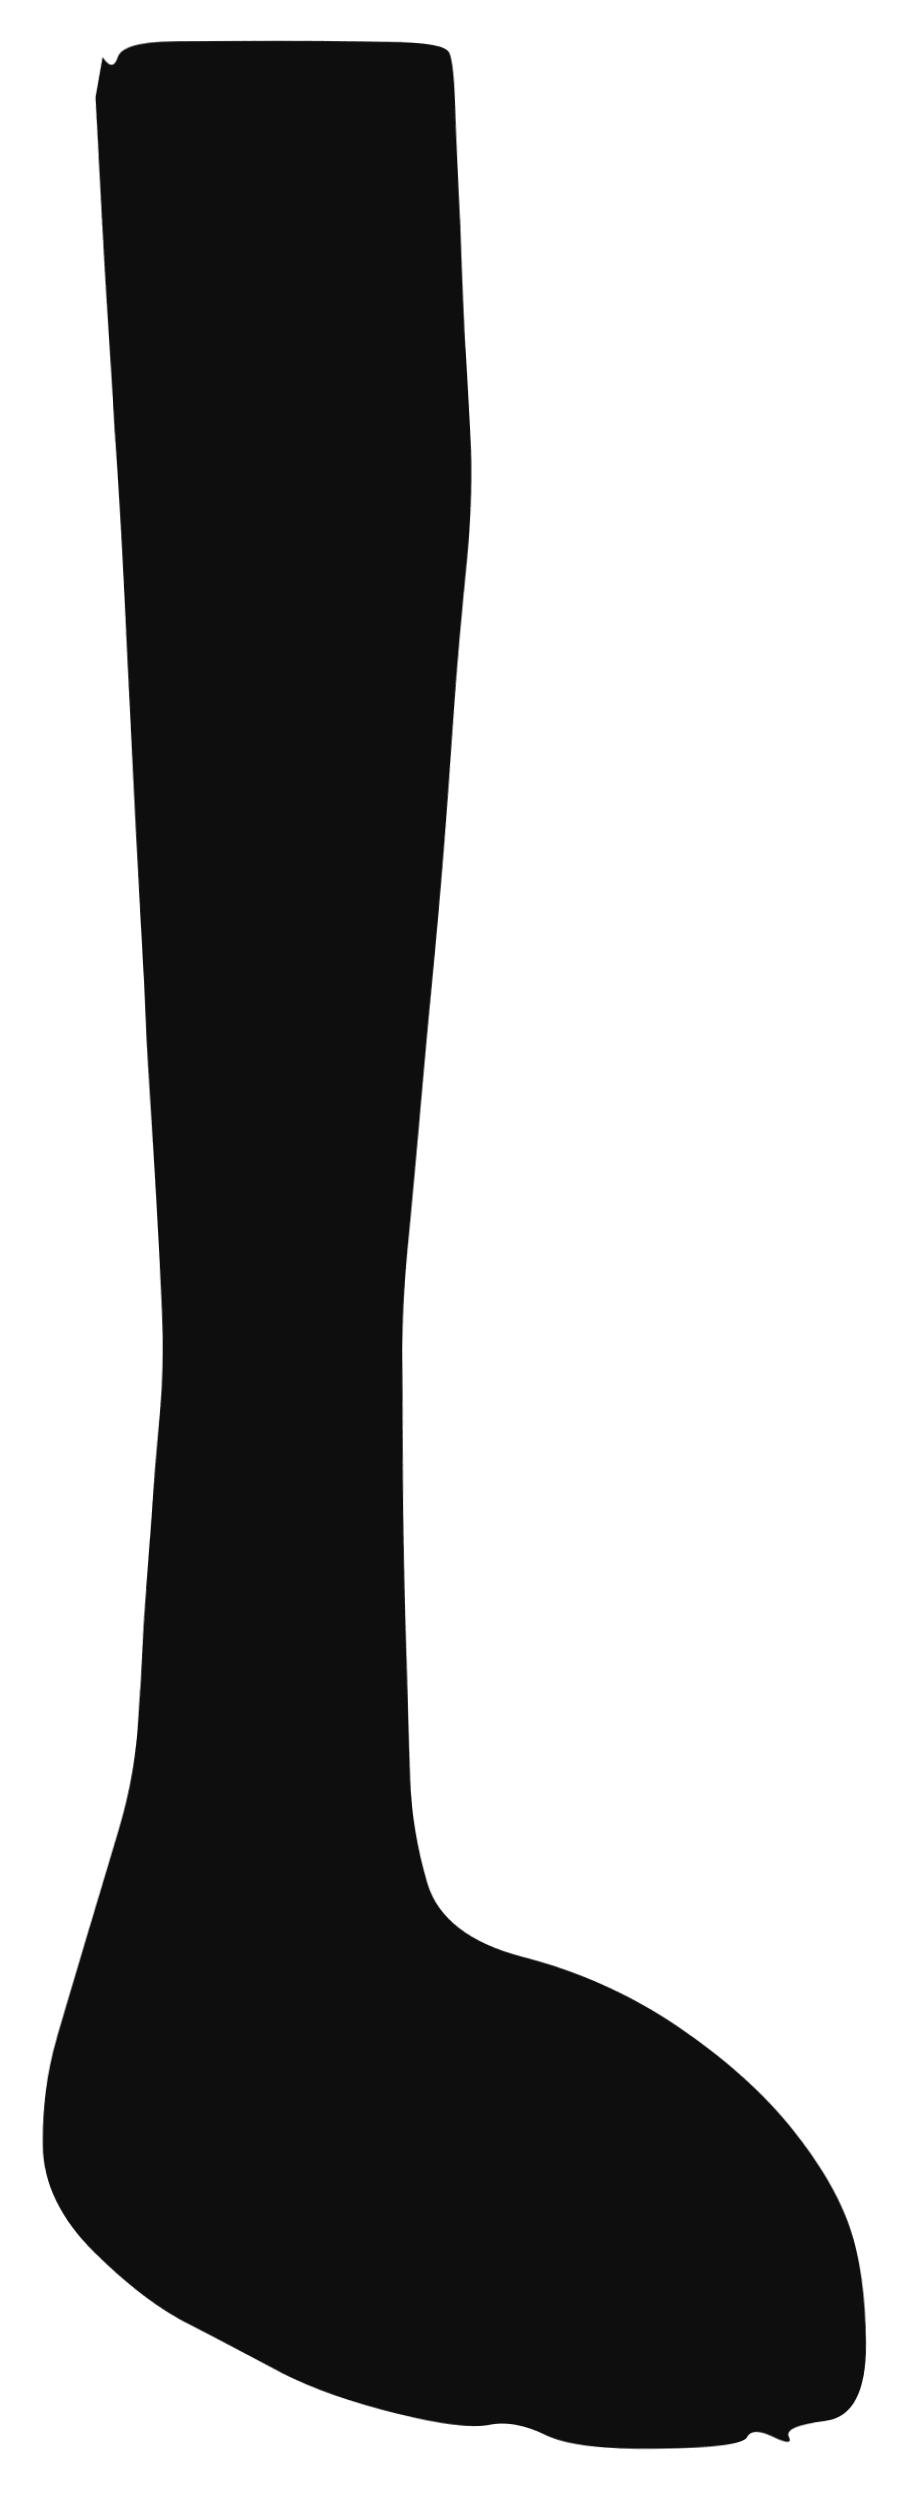
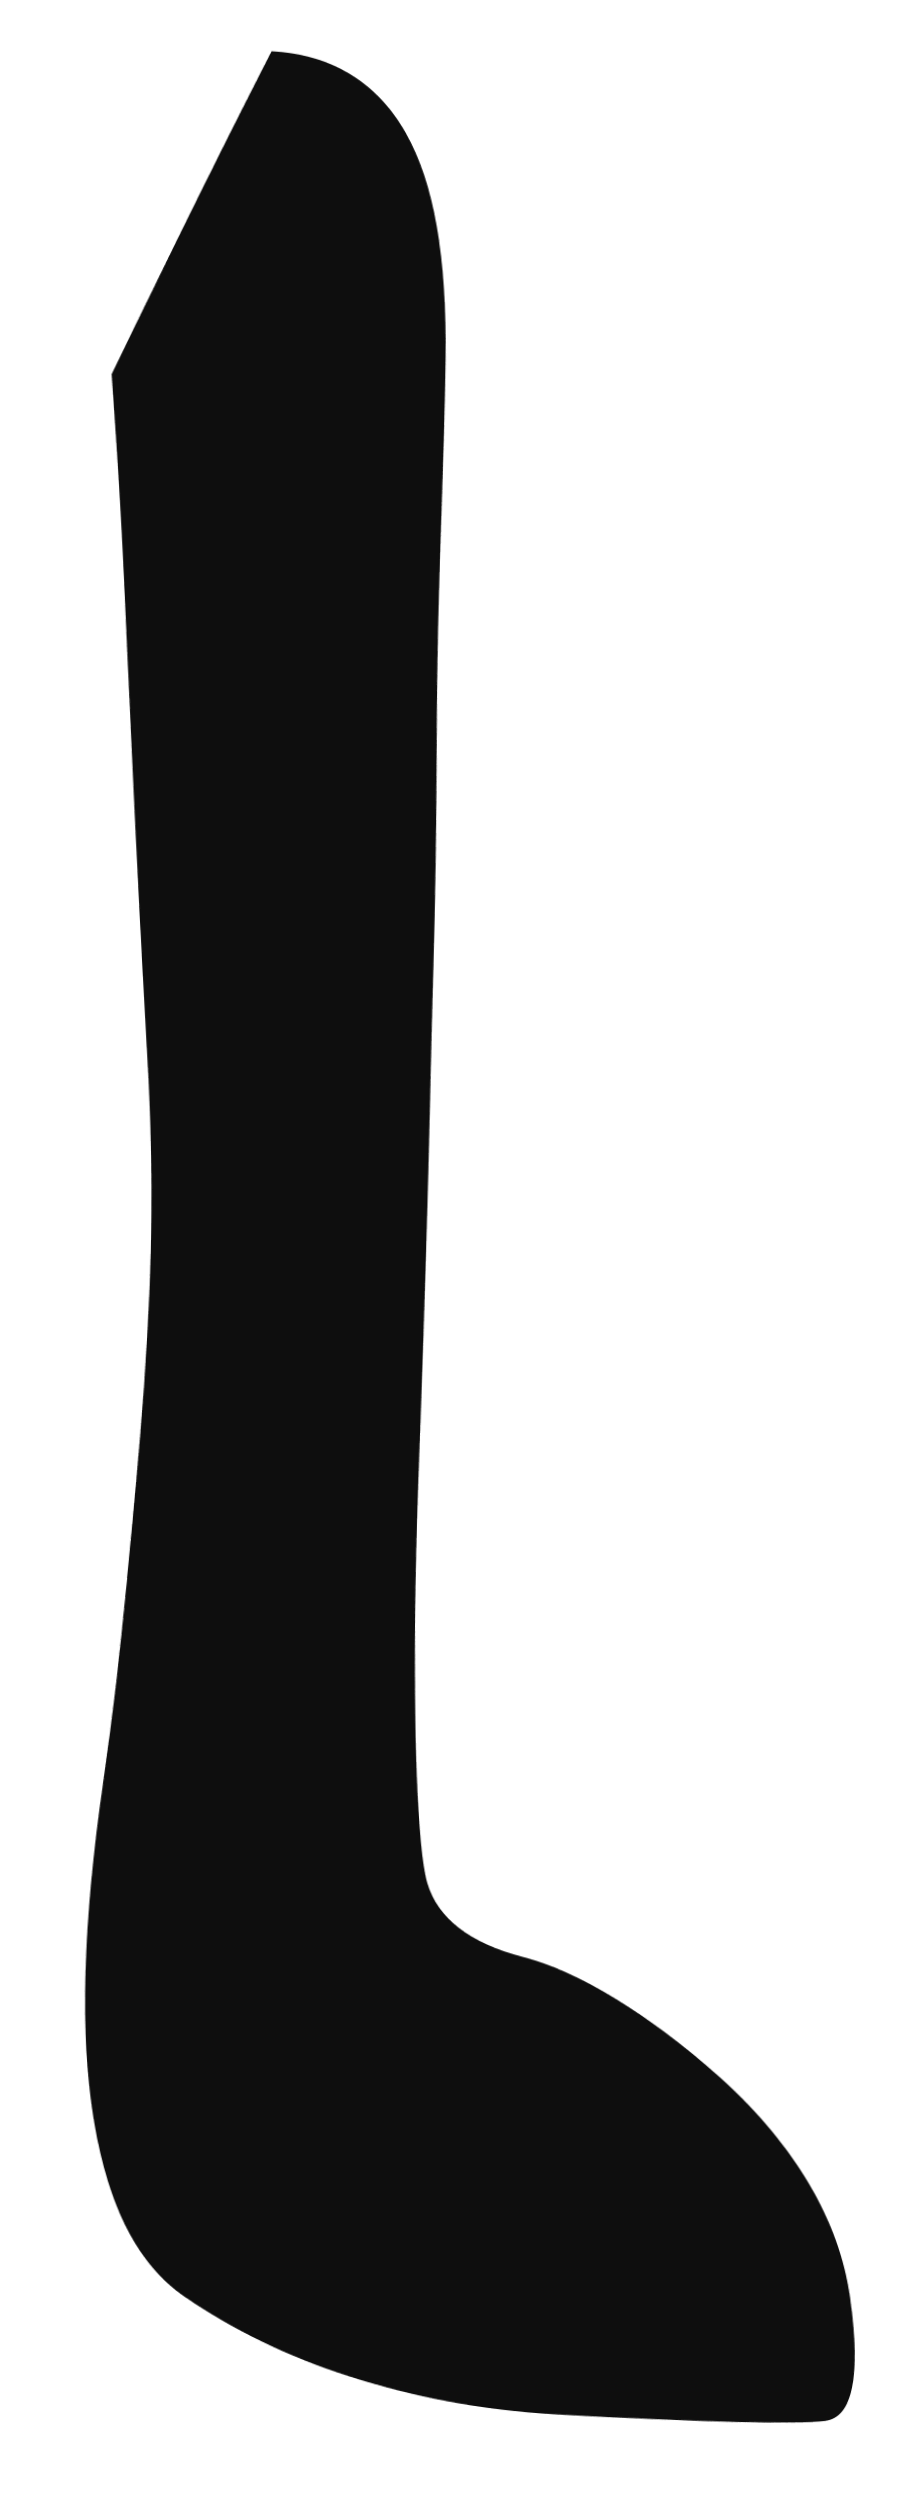
<svg xmlns="http://www.w3.org/2000/svg" viewBox="0 0 89 243" width="89" height="243">
  <defs>
    <filter id="ink" x="-25%" y="-25%" width="150%" height="150%">
      <feTurbulence type="fractalNoise" baseFrequency="0.03" numOctaves="1" seed="24" result="n" />
      <feDisplacementMap in="SourceGraphic" in2="n" scale="1.0" xChannelSelector="R" yChannelSelector="G" />
    </filter>
  </defs>
  <g filter="url(#ink)">
-     <path d="M10.0 5.5 Q11.0 7.0 11.5 5.5 Q12.0 4.0 17.2 4.0 Q22.3 4.0 27.5 4.0 Q32.7 4.0 37.8 4.0 Q43.0 4.0 43.5 5.0 Q44.0 6.0 44.2 11.4 Q44.5 16.8 44.8 22.1 Q45.0 27.5 45.2 32.9 Q45.5 38.2 45.8 43.6 Q46.0 49.0 45.5 54.6 Q45.0 60.1 44.5 65.7 Q44.0 71.3 43.5 76.9 Q43.0 82.4 42.5 88.0 Q42.0 93.6 41.5 99.1 Q41.0 104.7 40.5 110.3 Q40.0 115.9 39.5 121.4 Q39.0 127.0 39.1 132.1 Q39.2 137.2 39.3 142.3 Q39.4 147.4 39.5 152.5 Q39.6 157.6 39.7 162.7 Q39.8 167.8 39.9 172.9 Q40.0 178.0 41.5 183.0 Q43.0 188.0 51.0 190.0 Q59.0 192.0 66.0 197.0 Q73.0 202.0 77.0 207.0 Q81.0 212.0 82.5 216.5 Q84.0 221.0 84.0 228.0 Q84.0 235.0 80.0 235.5 Q76.0 236.0 76.5 237.0 Q77.0 238.0 75.0 237.0 Q73.0 236.0 72.5 237.0 Q72.0 238.0 64.0 238.0 Q56.0 238.0 53.0 236.5 Q50.0 235.0 47.5 235.5 Q45.0 236.0 38.5 234.5 Q32.0 233.0 27.5 230.8 Q23.0 228.5 18.5 226.2 Q14.0 224.0 9.0 219.0 Q4.0 214.0 4.0 208.5 Q4.0 203.0 5.5 198.0 Q7.0 193.0 8.5 188.0 Q10.0 183.0 11.5 178.0 Q13.0 173.0 13.4 168.0 Q13.8 163.0 14.1 158.0 Q14.5 153.0 14.9 148.0 Q15.2 143.0 15.6 138.0 Q16.0 133.0 15.7 127.6 Q15.4 122.2 15.1 116.9 Q14.8 111.5 14.5 106.1 Q14.2 100.8 14.0 95.4 Q13.7 90.0 13.4 84.6 Q13.1 79.2 12.8 73.9 Q12.5 68.5 12.2 63.1 Q11.9 57.8 11.6 52.4 Q11.3 47.0 11.0 41.6 Q10.8 36.2 10.5 30.9 Q10.2 25.5 9.9 20.1 Q9.6 14.8 9.3 9.4 Z" fill="#0e0e0e" fill-rule="evenodd" />
+     <path d="M26.5 5.0 Q44.0 6.0 43.3 34.7 Q42.7 63.3 42.0 92.0 Q41.3 120.7 40.7 149.3 Q40.0 178.0 41.5 183.0 Q43.0 188.0 51.0 190.0 Q59.0 192.0 70.0 202.0 Q81.0 212.0 82.5 223.5 Q84.0 235.0 80.0 235.5 Q76.0 236.0 54.0 234.5 Q32.0 233.0 18.0 223.5 Q4.0 214.0 10.0 173.5 Q16.0 133.0 14.2 100.8 Q12.5 68.5 10.8 36.2 Z" fill="#0e0e0e" fill-rule="evenodd" />
  </g>
</svg>
